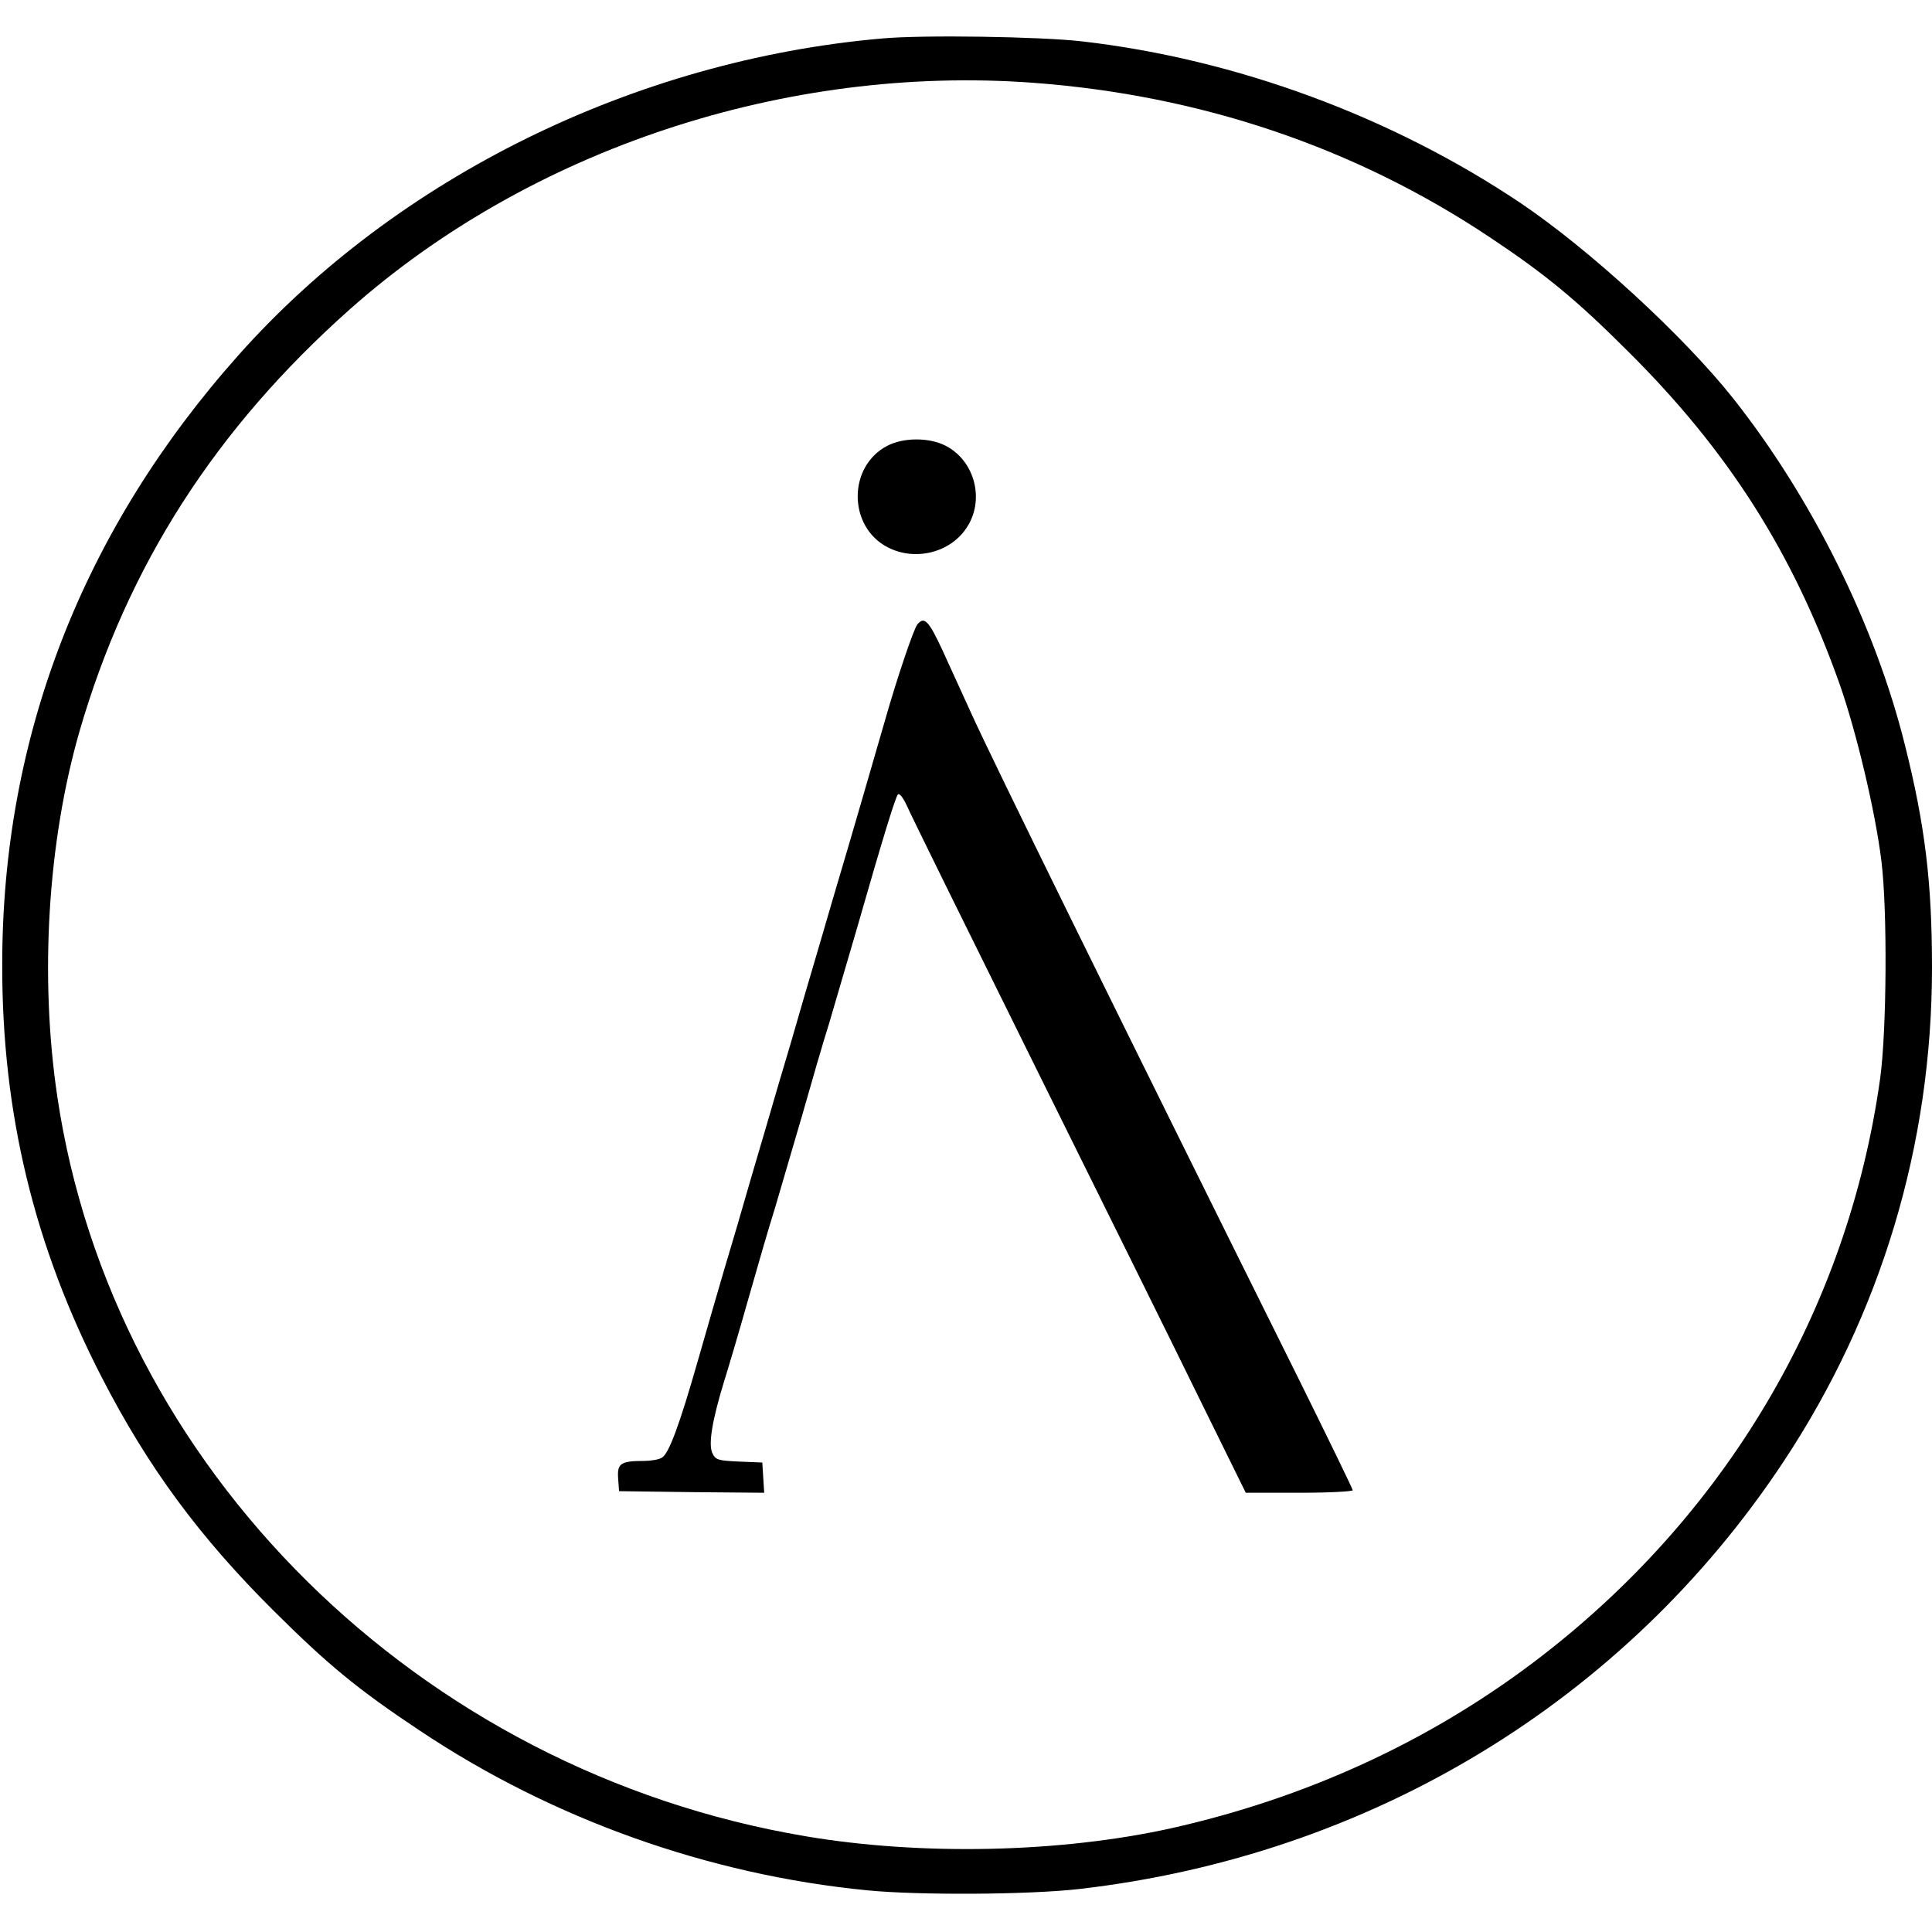
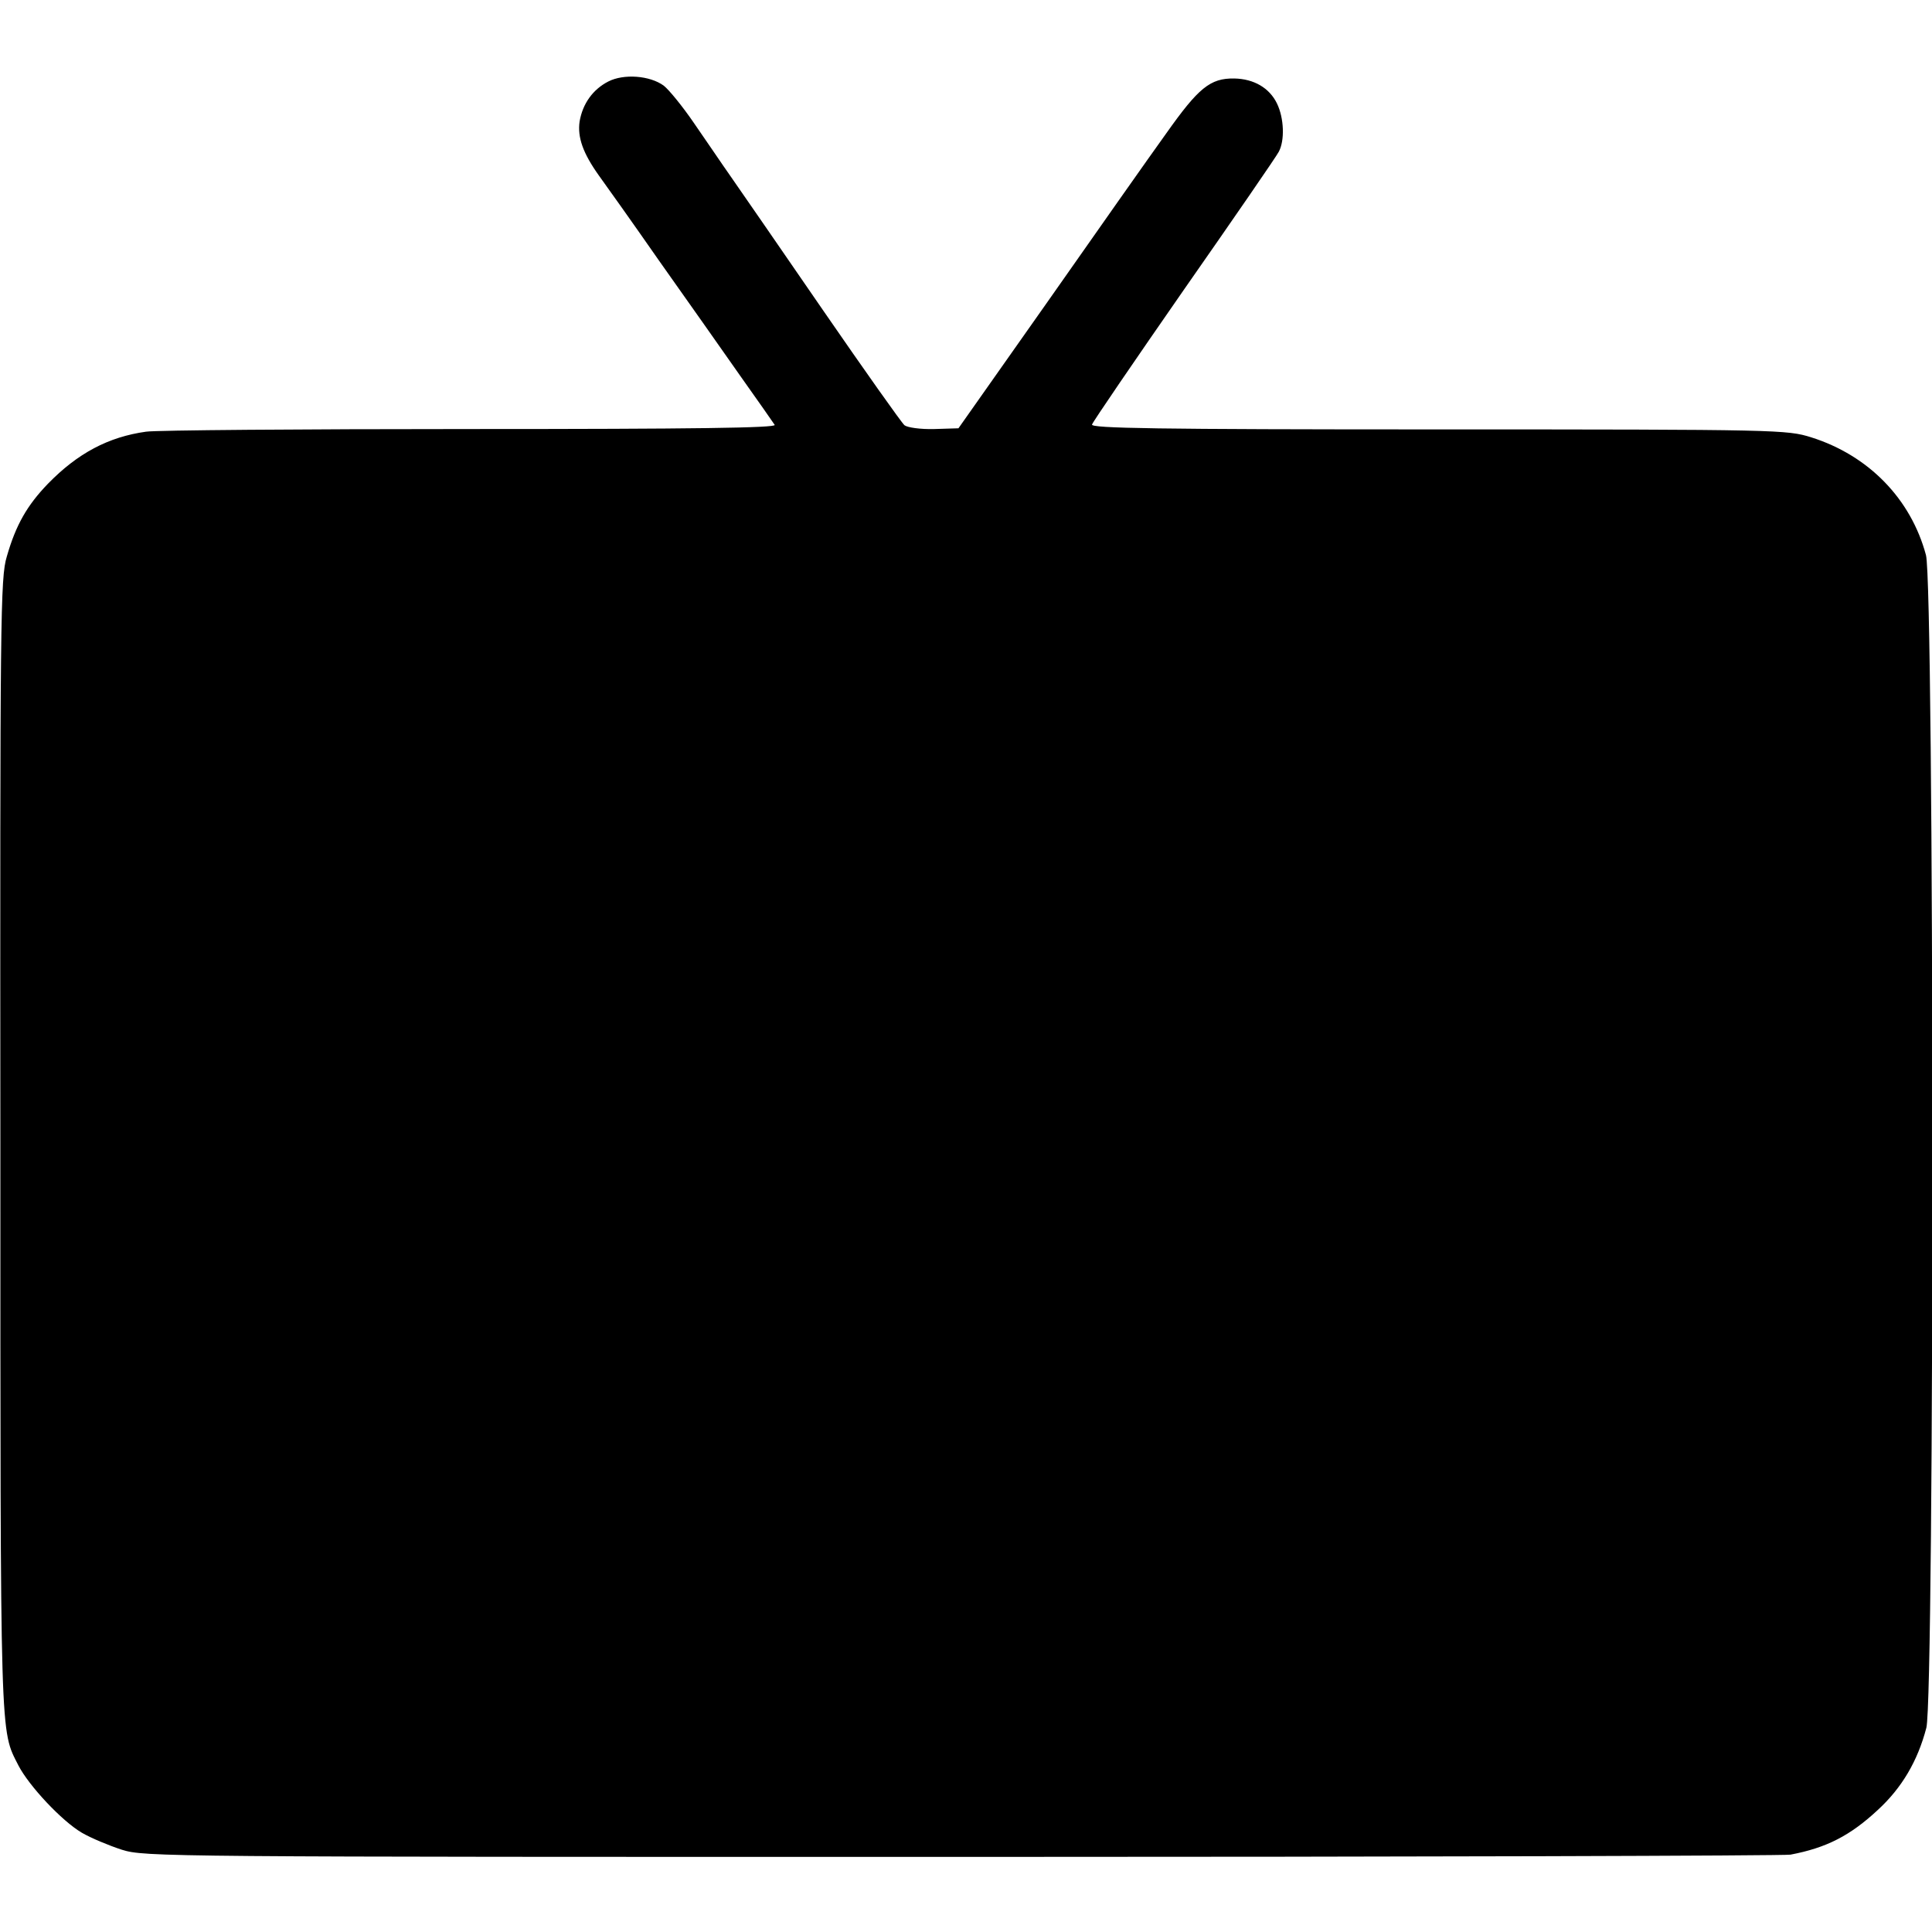
- <svg xmlns="http://www.w3.org/2000/svg" width="809.333" height="809.333" preserveAspectRatio="xMidYMid meet" version="1.0" viewBox="0 0 607 607">
-   <g fill="#000" stroke="none">
-     <path d="M2770 5949 c-775 -68 -1523 -436 -2020 -994 -491 -551 -743 -1200 -743 -1915 -1 -466 100 -884 312 -1296 146 -284 307 -502 540 -734 172 -171 264 -247 461 -378 415 -277 905 -452 1404 -501 161 -16 508 -14 666 4 914 105 1715 590 2213 1342 306 462 467 995 467 1553 0 268 -22 448 -85 699 -94 378 -293 778 -541 1091 -156 196 -449 465 -665 611 -405 272 -894 453 -1379 509 -130 15 -502 21 -630 9z m475 -139 c527 -39 1012 -203 1435 -485 176 -117 274 -198 436 -360 315 -313 518 -633 664 -1045 52 -148 112 -399 131 -555 19 -150 17 -533 -4 -684 -102 -730 -489 -1382 -1092 -1836 -332 -250 -716 -425 -1135 -519 -348 -77 -784 -87 -1150 -25 -1214 205 -2177 1157 -2350 2324 -56 377 -30 801 70 1148 151 520 427 950 850 1326 566 502 1368 768 2145 711z" transform="translate(0,607) scale(0.1,-0.1)" />
-     <path d="M2787 4669 c-124 -65 -123 -255 3 -319 86 -44 196 -16 247 62 58 87 26 211 -67 258 -51 26 -132 26 -183 -1z" transform="translate(0,607) scale(0.1,-0.1)" />
-     <path d="M2882 4108 c-12 -16 -63 -166 -102 -303 -30 -104 -101 -350 -165 -565 -20 -69 -58 -199 -85 -290 -26 -91 -64 -221 -85 -290 -20 -69 -58 -199 -85 -290 -26 -91 -64 -221 -85 -290 -20 -69 -57 -195 -81 -280 -59 -207 -93 -299 -115 -310 -10 -6 -35 -10 -56 -10 -73 0 -84 -8 -81 -54 l3 -41 228 -3 228 -2 -3 47 -3 48 -73 3 c-66 3 -74 5 -84 27 -13 28 0 104 37 225 13 41 47 156 75 255 28 99 66 230 85 290 18 61 56 191 85 290 28 99 66 230 85 290 18 61 56 191 85 290 85 297 123 419 131 429 5 5 17 -11 28 -35 10 -24 192 -393 403 -819 211 -426 447 -902 523 -1058 l139 -282 168 0 c92 0 168 4 168 8 0 4 -75 158 -166 342 -588 1183 -969 1958 -1033 2100 -29 63 -69 151 -89 195 -44 95 -58 110 -80 83z" transform="translate(0,607) scale(0.1,-0.1)" />
+ <svg xmlns="http://www.w3.org/2000/svg" version="1.0" width="512pt" height="512pt" viewBox="0 0 512 512" preserveAspectRatio="xMidYMid meet">
+   <g transform="translate(0,512) scale(0.1,-0.1)" fill="#000000" stroke="none">
+     <path d="M1612 4904 c-41 -21 -68 -59 -76 -106 -6 -42 9 -84 51 -143 16 -22 88 -123 159 -225 72 -102 169 -239 215 -305 47 -66 88 -125 92 -131 5 -8 -214 -11 -806 -11 -447 0 -834 -3 -860 -7 -100 -14 -181 -57 -260 -138 -55 -57 -85 -109 -109 -193 -17 -56 -18 -156 -17 -1560 0 -1602 -1 -1547 48 -1644 28 -54 115 -147 168 -178 24 -14 72 -34 106 -45 61 -19 108 -19 2227 -19 1191 0 2179 3 2195 6 95 18 158 50 232 119 63 58 105 129 128 217 22 81 21 3028 -1 3108 -40 149 -152 264 -304 312 -64 20 -84 21 -988 21 -751 0 -922 3 -918 13 2 7 112 168 244 358 132 189 245 353 251 365 16 30 14 89 -5 128 -20 41 -61 65 -113 66 -64 1 -95 -25 -180 -145 -44 -61 -186 -263 -315 -447 l-236 -335 -64 -2 c-37 -1 -71 4 -79 10 -8 7 -105 144 -216 305 -111 161 -221 321 -245 355 -24 34 -67 98 -97 141 -30 44 -66 88 -80 99 -37 27 -106 32 -147 11z" />
  </g>
</svg>
